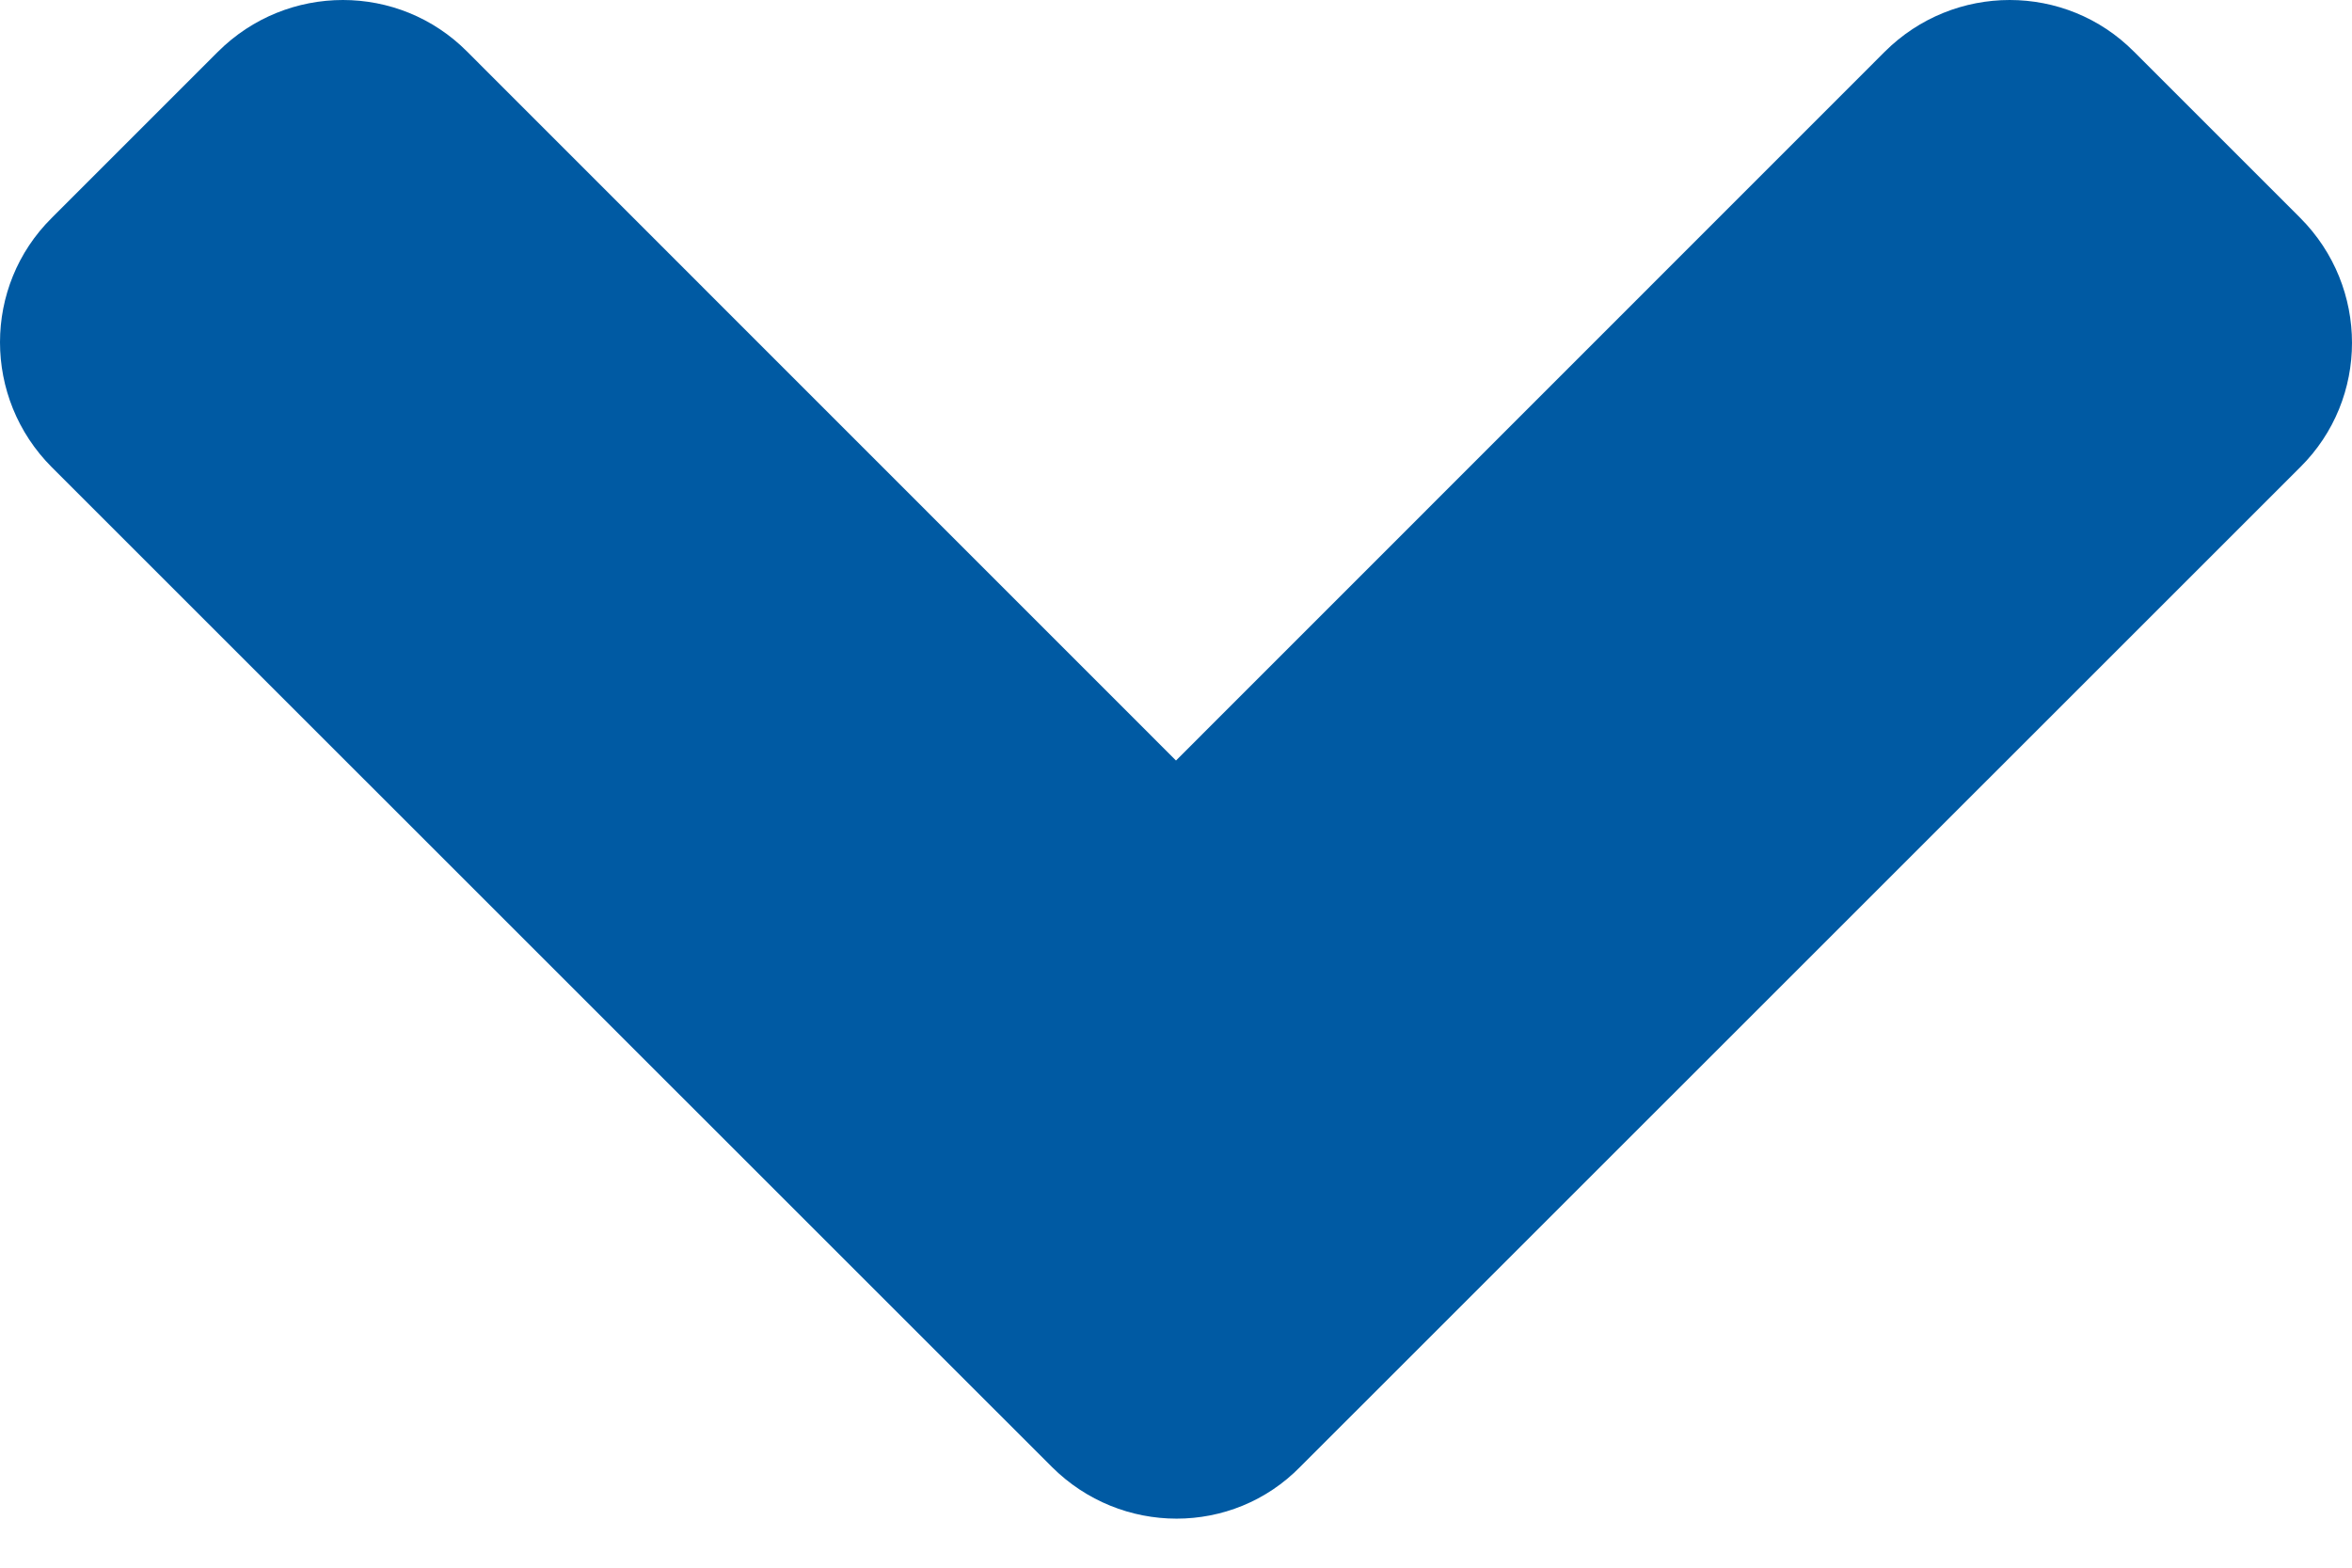
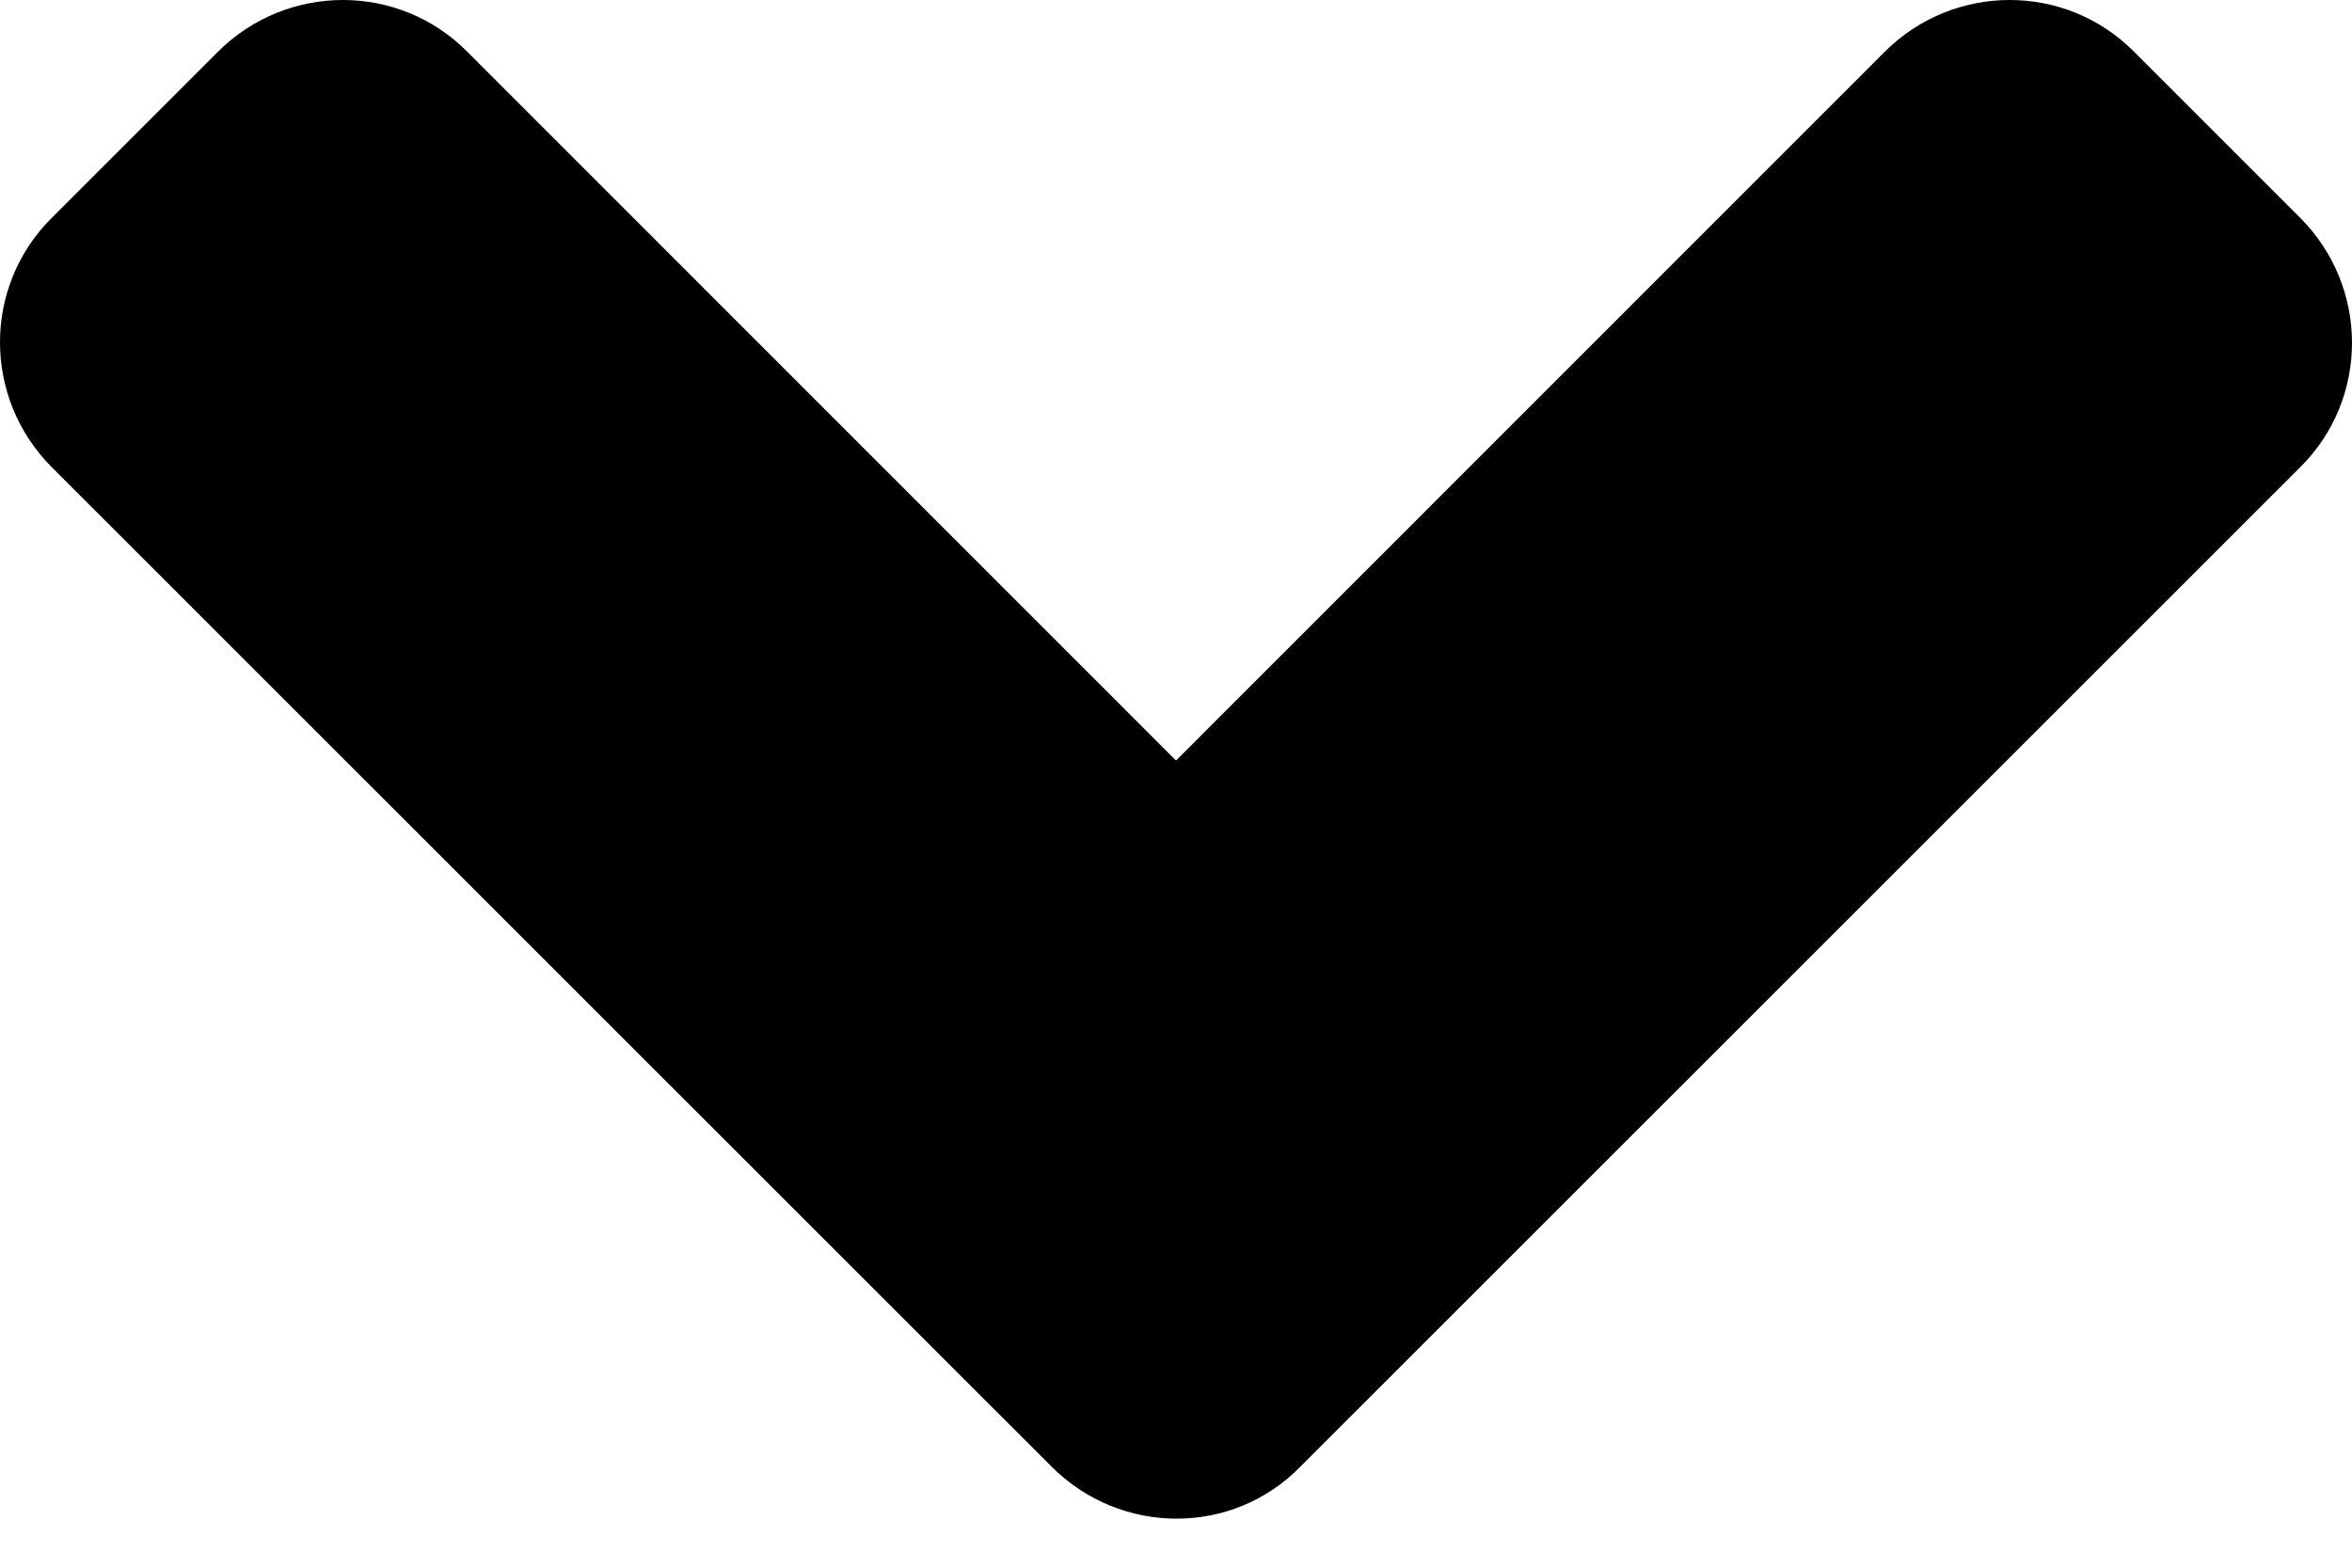
- <svg xmlns="http://www.w3.org/2000/svg" viewBox="0 0 12 8" fill="none">
-   <path d="M5.366 7.485L0.264 2.384C-0.088 2.031 -0.088 1.461 0.264 1.112L1.112 0.264C1.465 -0.088 2.035 -0.088 2.384 0.264L6 3.881L9.616 0.264C9.969 -0.088 10.539 -0.088 10.888 0.264L11.736 1.112C12.088 1.465 12.088 2.035 11.736 2.384L6.634 7.485C6.289 7.838 5.719 7.838 5.366 7.485Z" fill="#005AA3" />
+ <svg xmlns="http://www.w3.org/2000/svg" viewBox="0 0 12 8">
+   <path d="M5.366 7.485L0.264 2.384C-0.088 2.031 -0.088 1.461 0.264 1.112L1.112 0.264C1.465 -0.088 2.035 -0.088 2.384 0.264L6 3.881L9.616 0.264C9.969 -0.088 10.539 -0.088 10.888 0.264L11.736 1.112C12.088 1.465 12.088 2.035 11.736 2.384L6.634 7.485C6.289 7.838 5.719 7.838 5.366 7.485Z" />
</svg>
